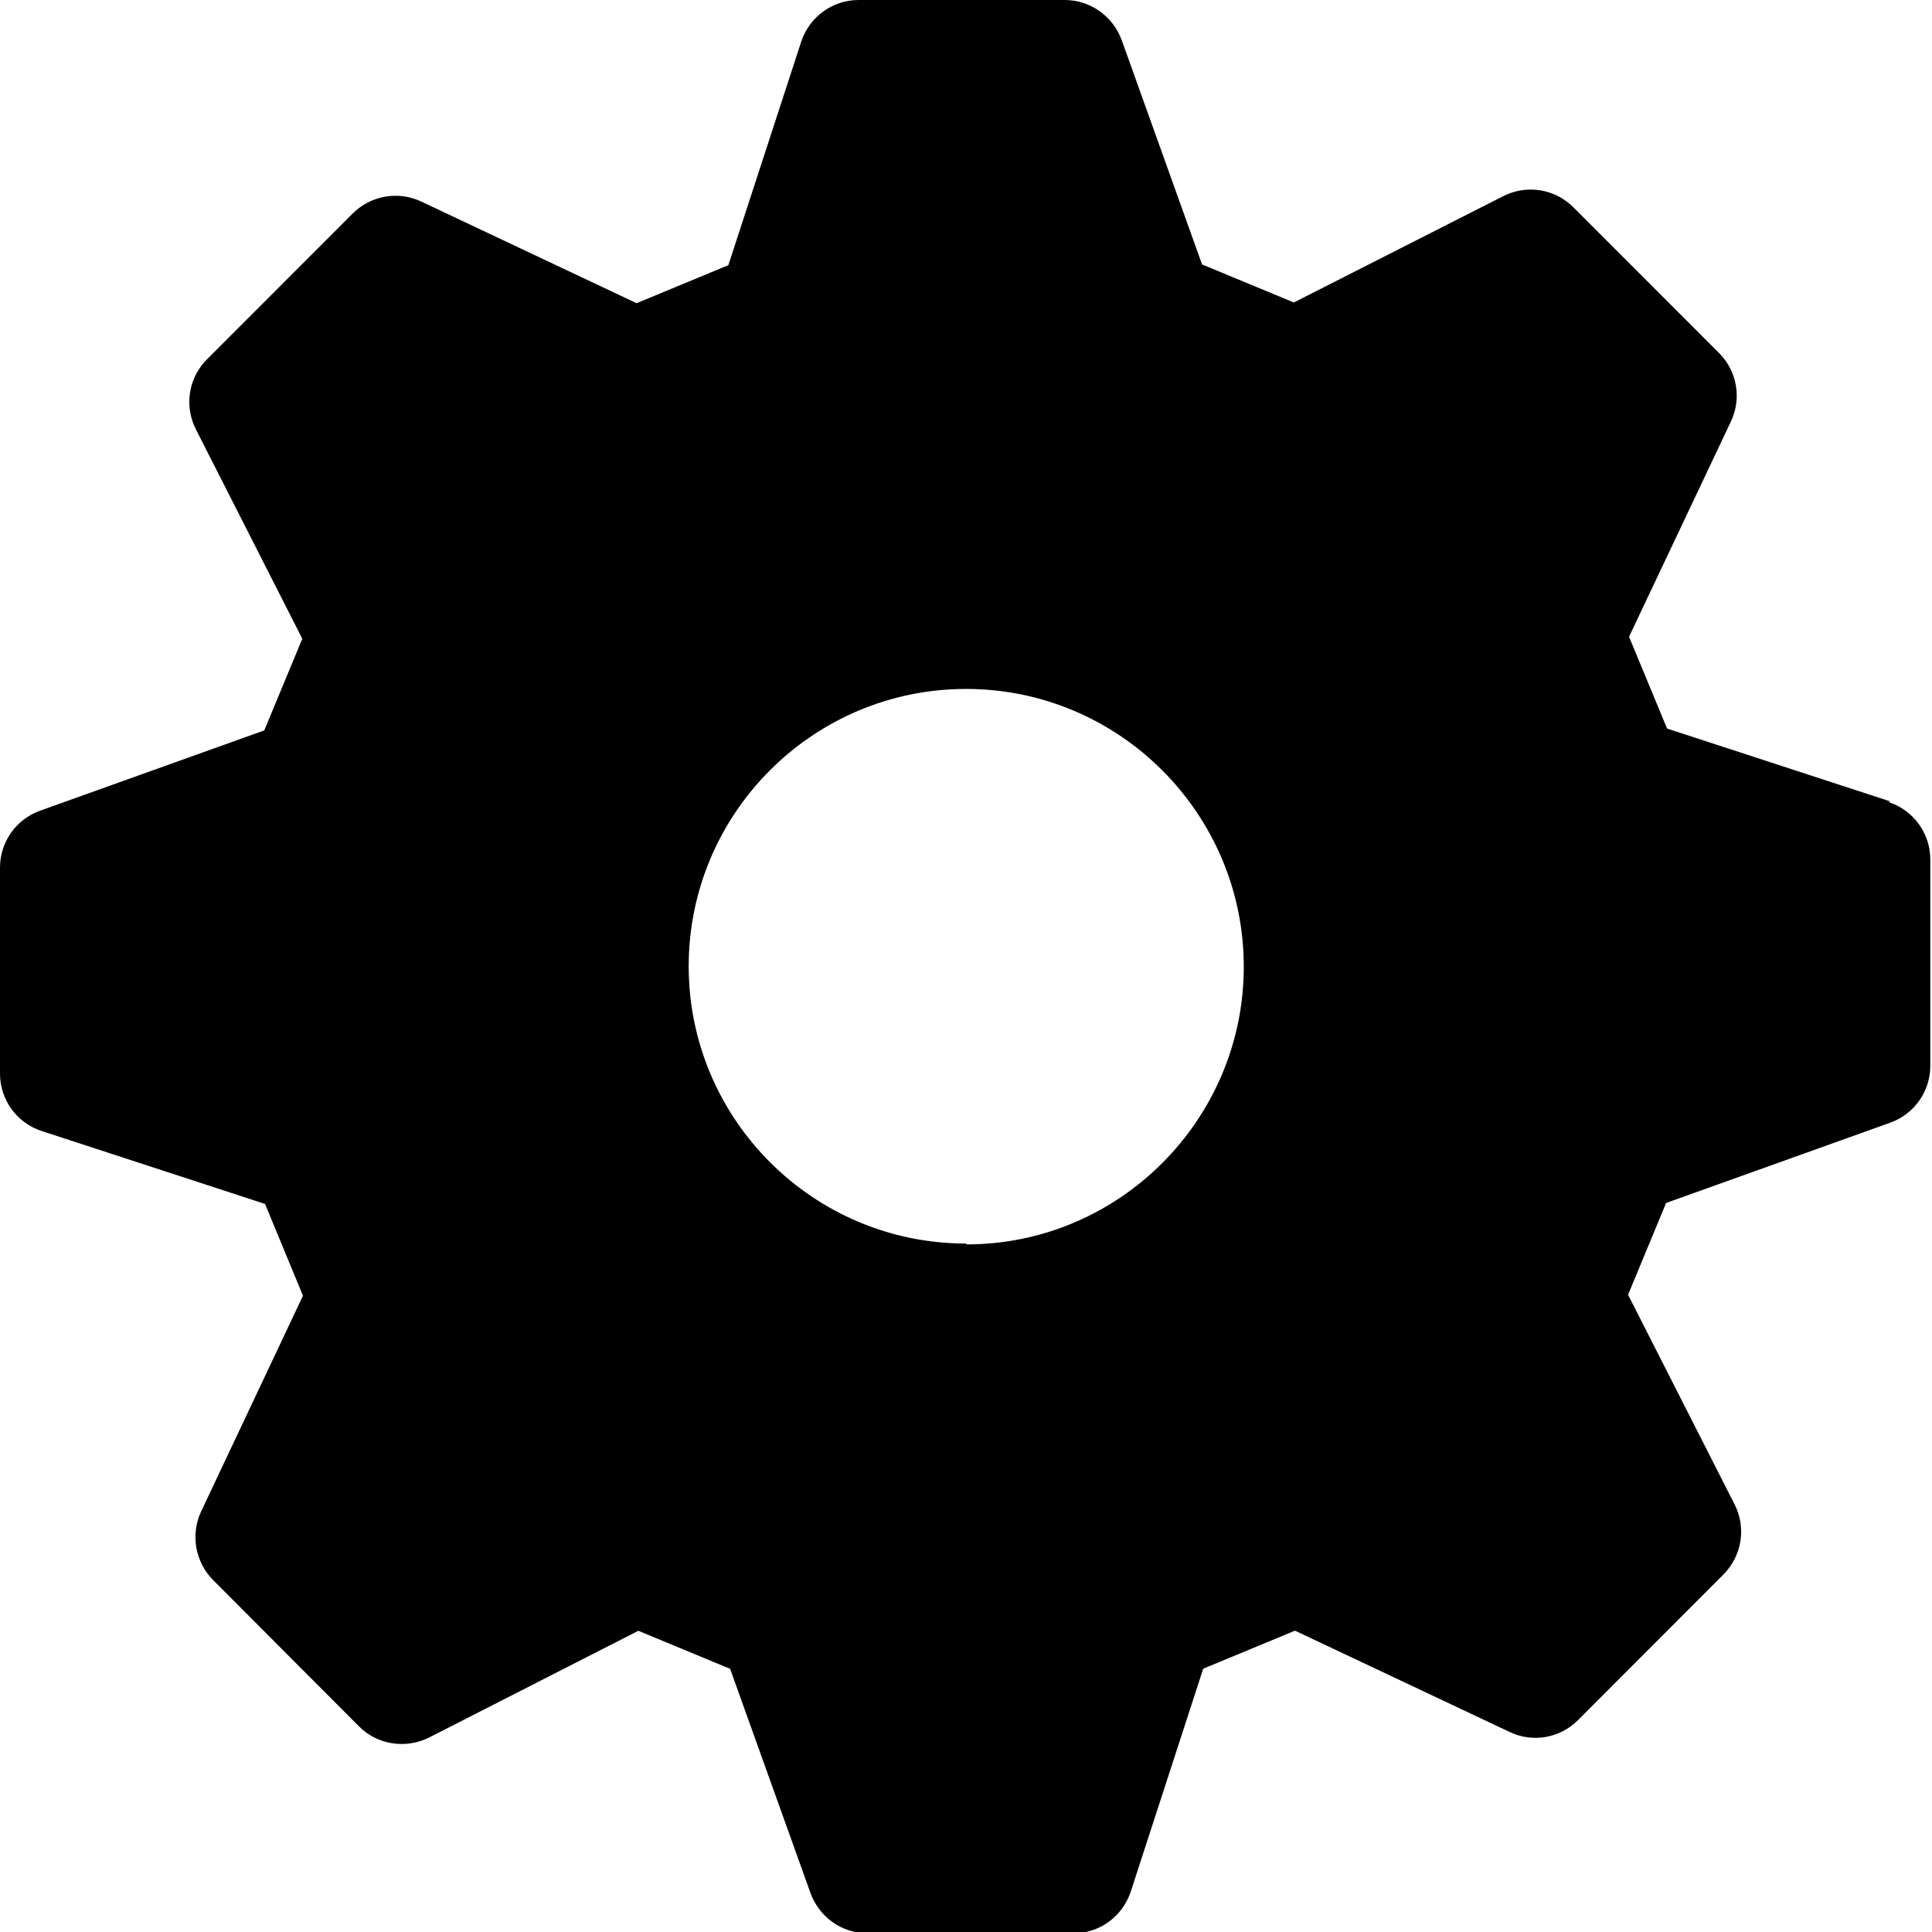
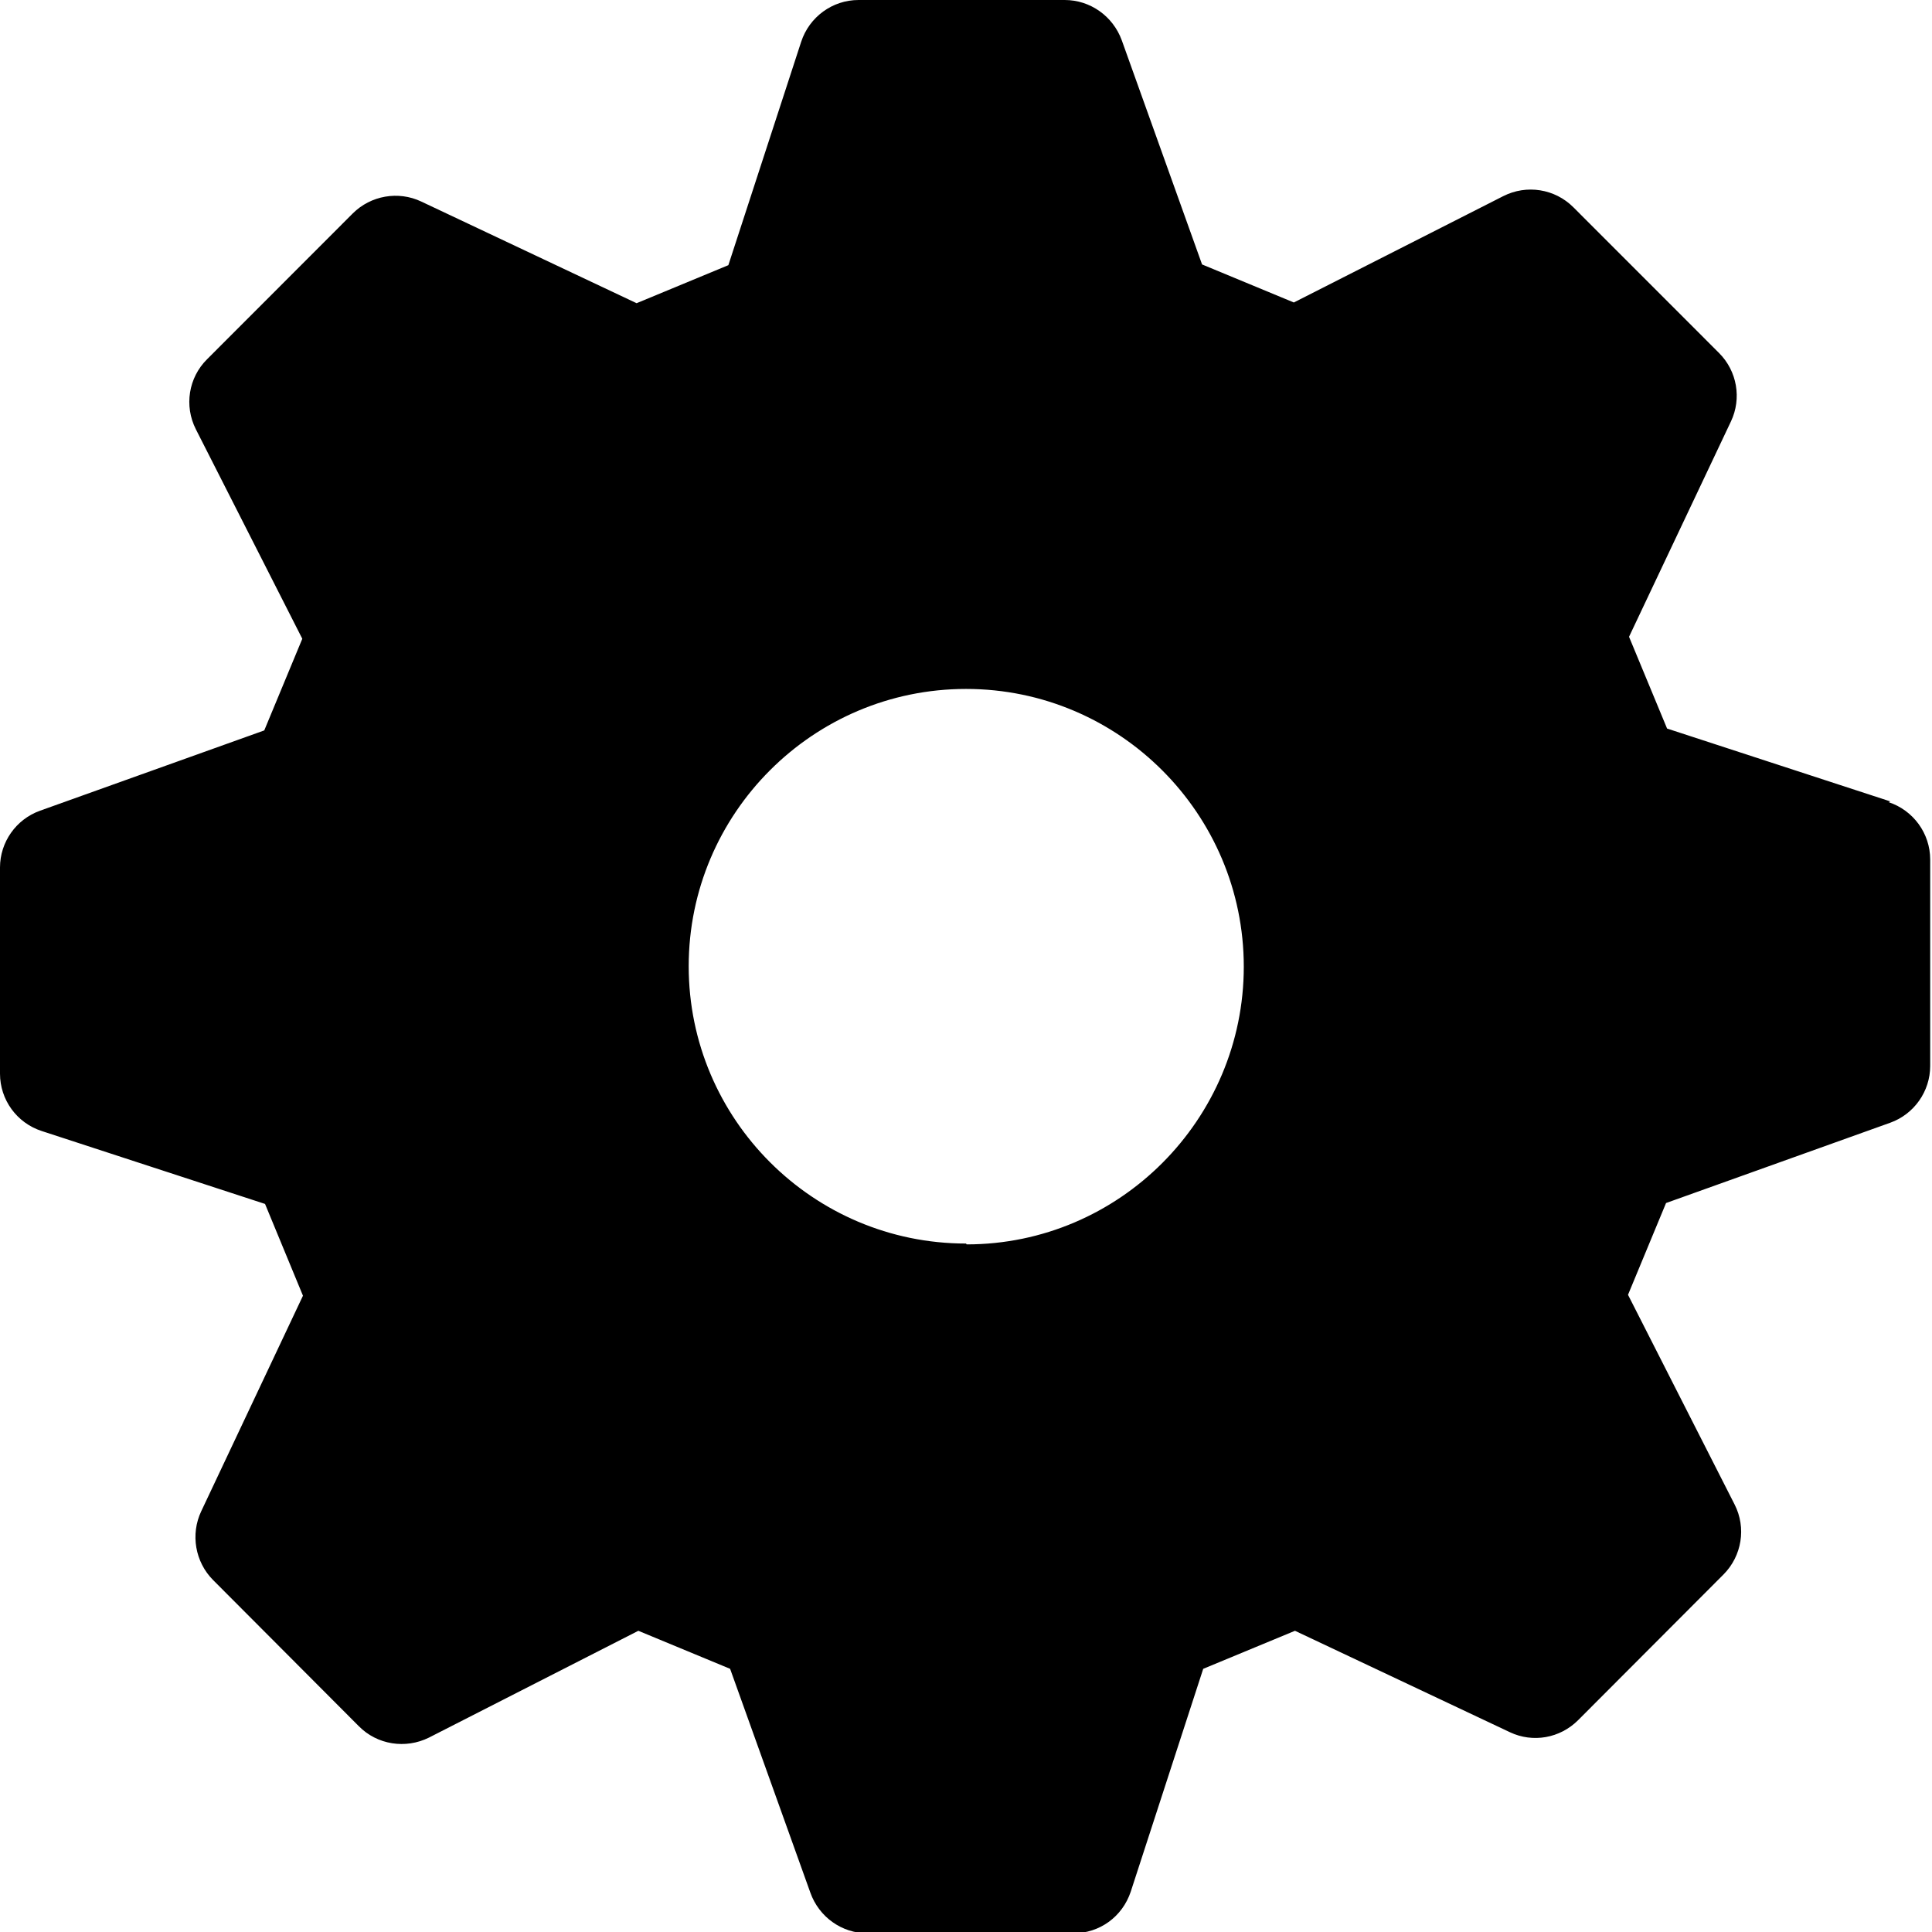
<svg xmlns="http://www.w3.org/2000/svg" viewBox="0 0 32 32">
-   <path d="M31.31 13.274l-3.698-1.207-.63-1.52L28.67 6.98c.18-.38.102-.834-.197-1.133L26.06 3.433c-.307-.307-.775-.38-1.16-.185L21.43 5.01l-1.52-.63L18.58.667c-.146-.4-.523-.667-.945-.667H14.22c-.432 0-.815.28-.95.692l-1.206 3.7-1.52.63-3.567-1.684c-.38-.18-.836-.1-1.134.197L3.43 5.95c-.308.305-.382.773-.186 1.16l1.763 3.47-.63 1.518-3.714 1.33c-.397.142-.663.52-.663.94v3.415c0 .433.278.816.69.95l3.7 1.208.628 1.52-1.685 3.57c-.18.38-.102.84.197 1.14l2.413 2.42c.306.31.775.38 1.16.19l3.47-1.77 1.52.63 1.33 3.71c.143.4.52.67.942.67h3.414c.43 0 .81-.272.95-.69l1.2-3.692 1.52-.63 3.56 1.68c.38.18.83.1 1.13-.2l2.41-2.414c.3-.304.38-.77.18-1.16l-1.763-3.47.63-1.52 3.713-1.33c.397-.142.663-.52.663-.94v-3.42c0-.432-.28-.816-.69-.95zM16 20.597c-2.532 0-4.593-2.06-4.593-4.593 0-2.532 2.06-4.593 4.594-4.593 2.54 0 4.6 2.07 4.6 4.6s-2.06 4.6-4.59 4.6z" />
+   <path d="M31.31 13.274l-3.698-1.207-.63-1.52L28.67 6.98c.18-.38.102-.834-.197-1.133L26.06 3.433c-.307-.307-.775-.38-1.16-.185L21.43 5.01l-1.52-.63L18.58.667c-.146-.4-.523-.667-.945-.667H14.22c-.432 0-.815.28-.95.692l-1.206 3.7-1.52.63-3.567-1.684c-.38-.18-.836-.1-1.134.197L3.43 5.95c-.308.305-.382.773-.186 1.16l1.763 3.47-.63 1.518-3.714 1.33c-.397.142-.663.52-.663.94v3.415c0 .433.278.816.69.95l3.7 1.208.628 1.52-1.685 3.57c-.18.38-.102.84.197 1.14l2.413 2.42c.306.31.775.38 1.16.19l3.47-1.77 1.52.63 1.33 3.71c.143.4.52.67.942.67h3.414c.43 0 .81-.27.95-.69l1.2-3.69 1.52-.63 3.56 1.68c.38.18.83.1 1.13-.2l2.41-2.415c.3-.304.38-.77.18-1.16l-1.764-3.47.63-1.52 3.713-1.33c.396-.142.662-.52.662-.94v-3.42c0-.432-.28-.816-.69-.95zM16 20.597c-2.532 0-4.593-2.06-4.593-4.593 0-2.532 2.06-4.593 4.594-4.593 2.54 0 4.6 2.07 4.6 4.6s-2.06 4.6-4.59 4.6z" />
</svg>
